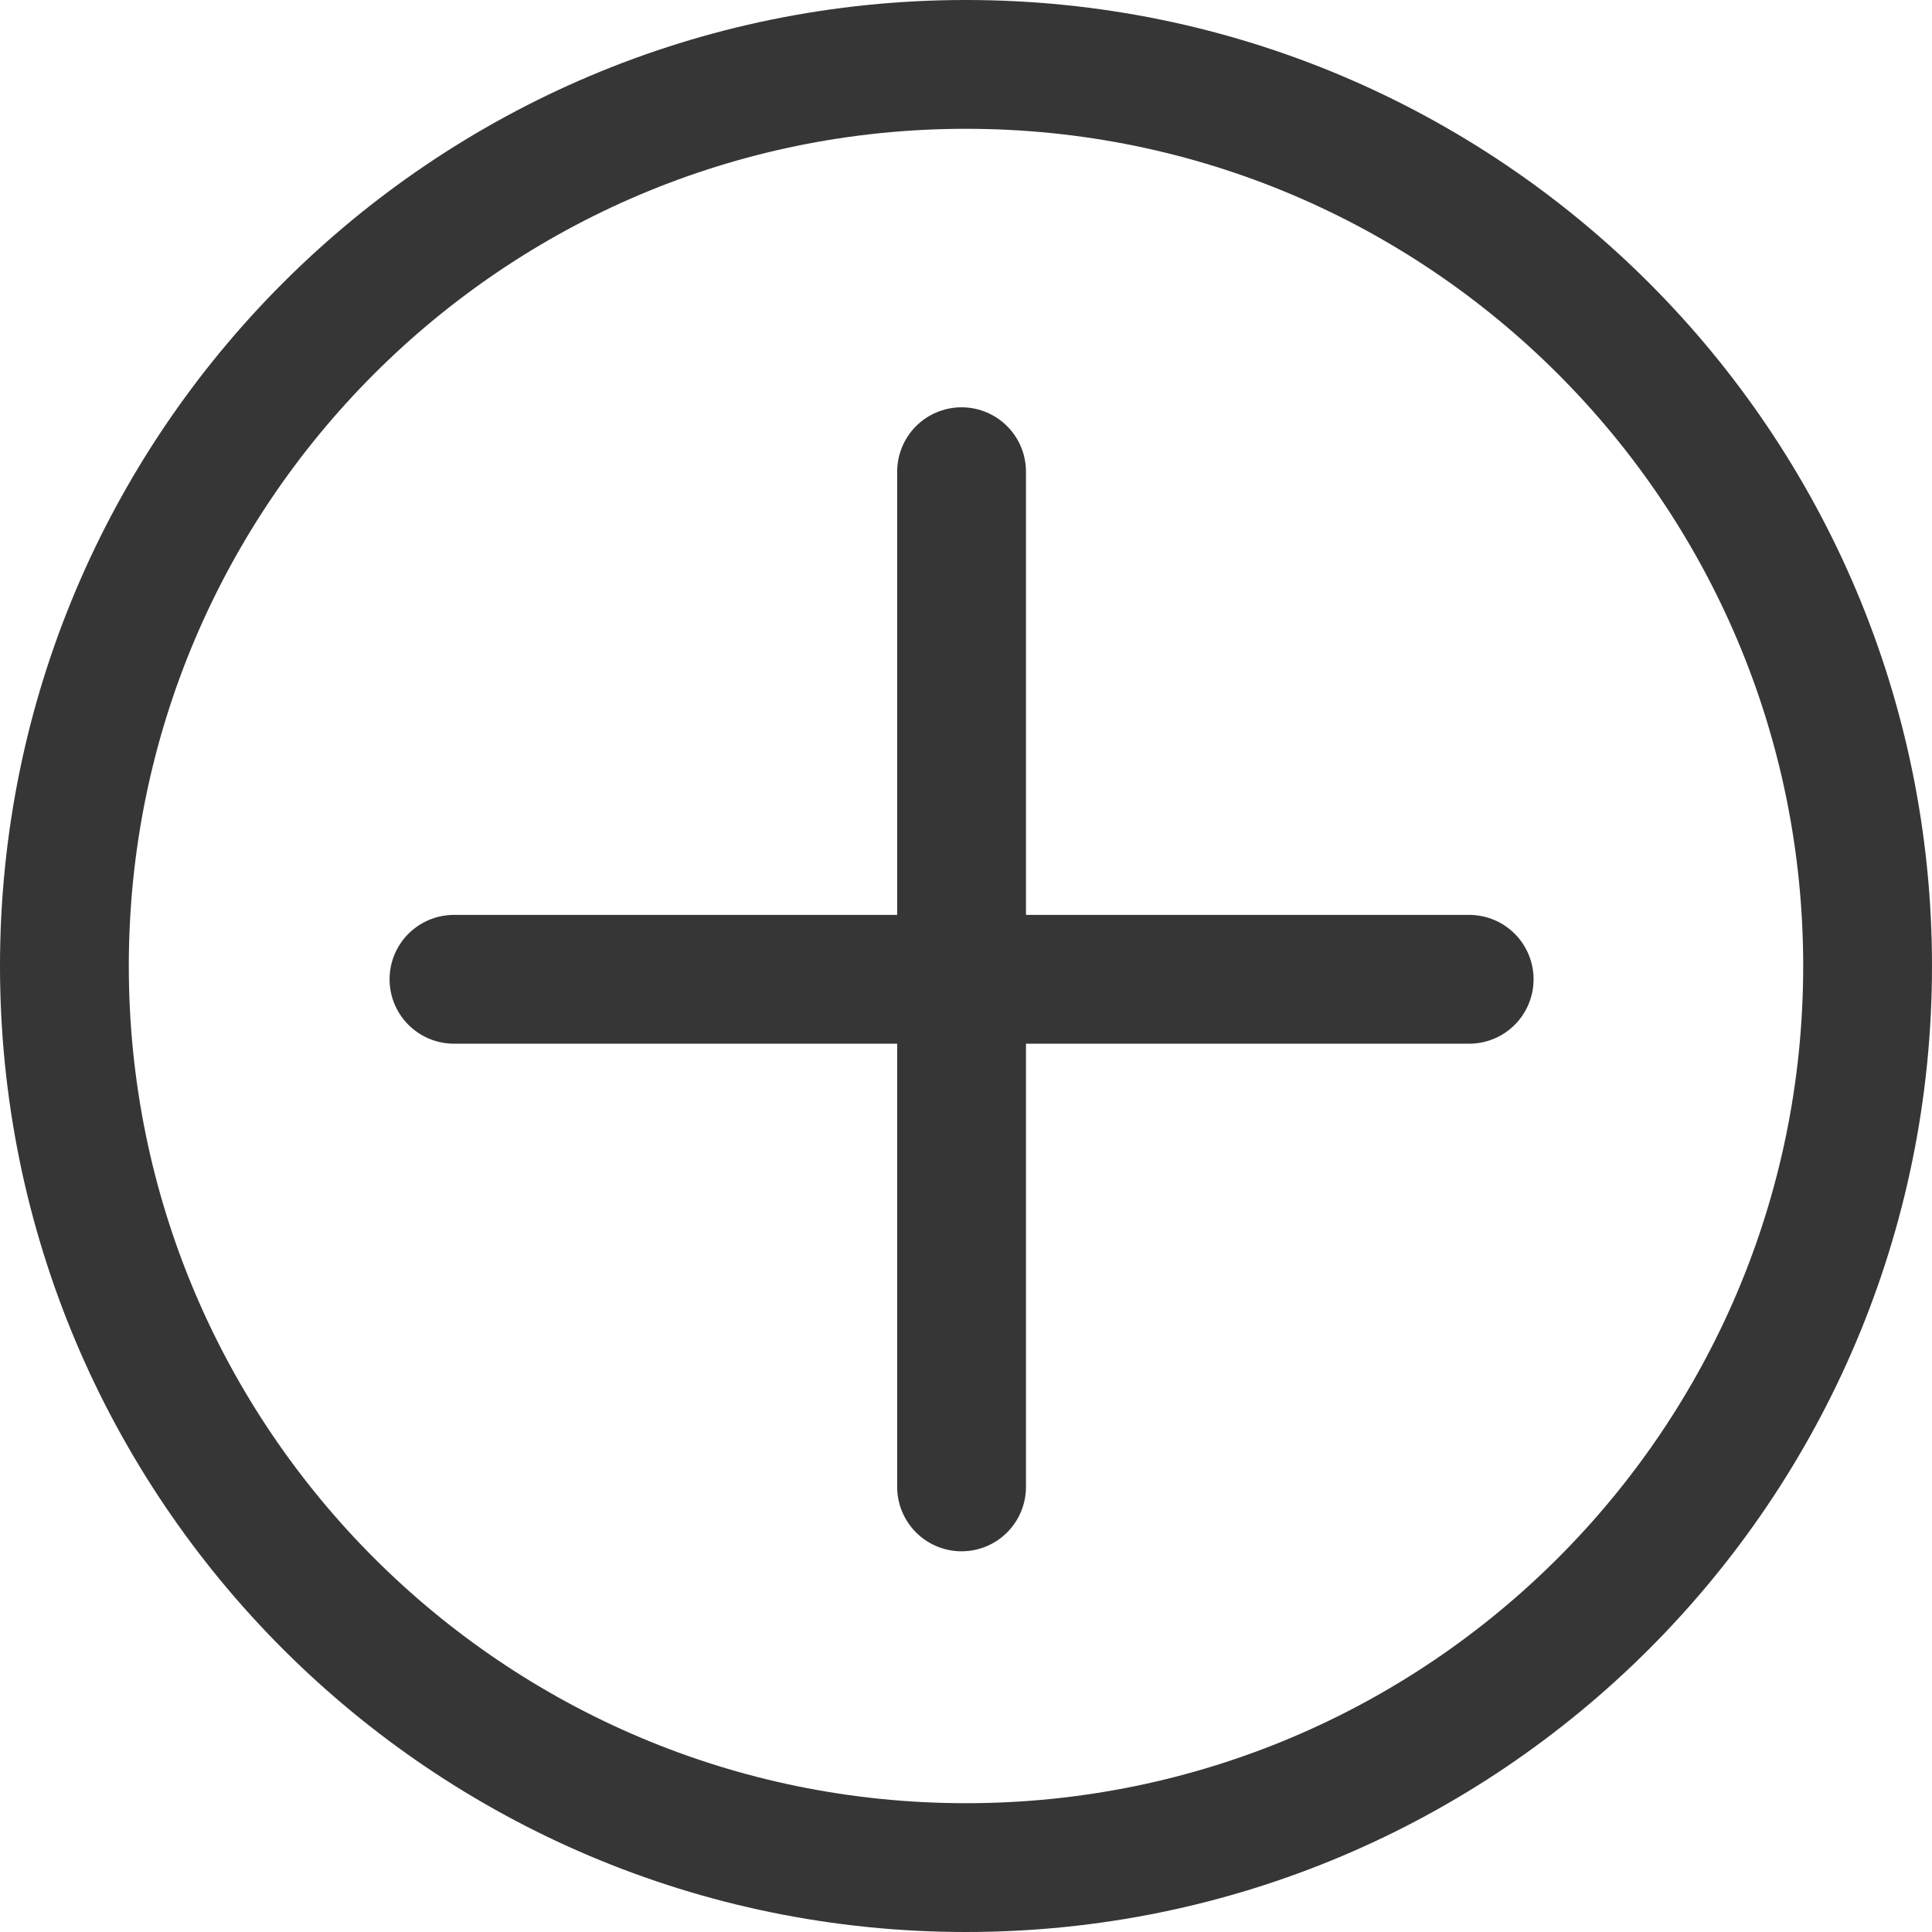
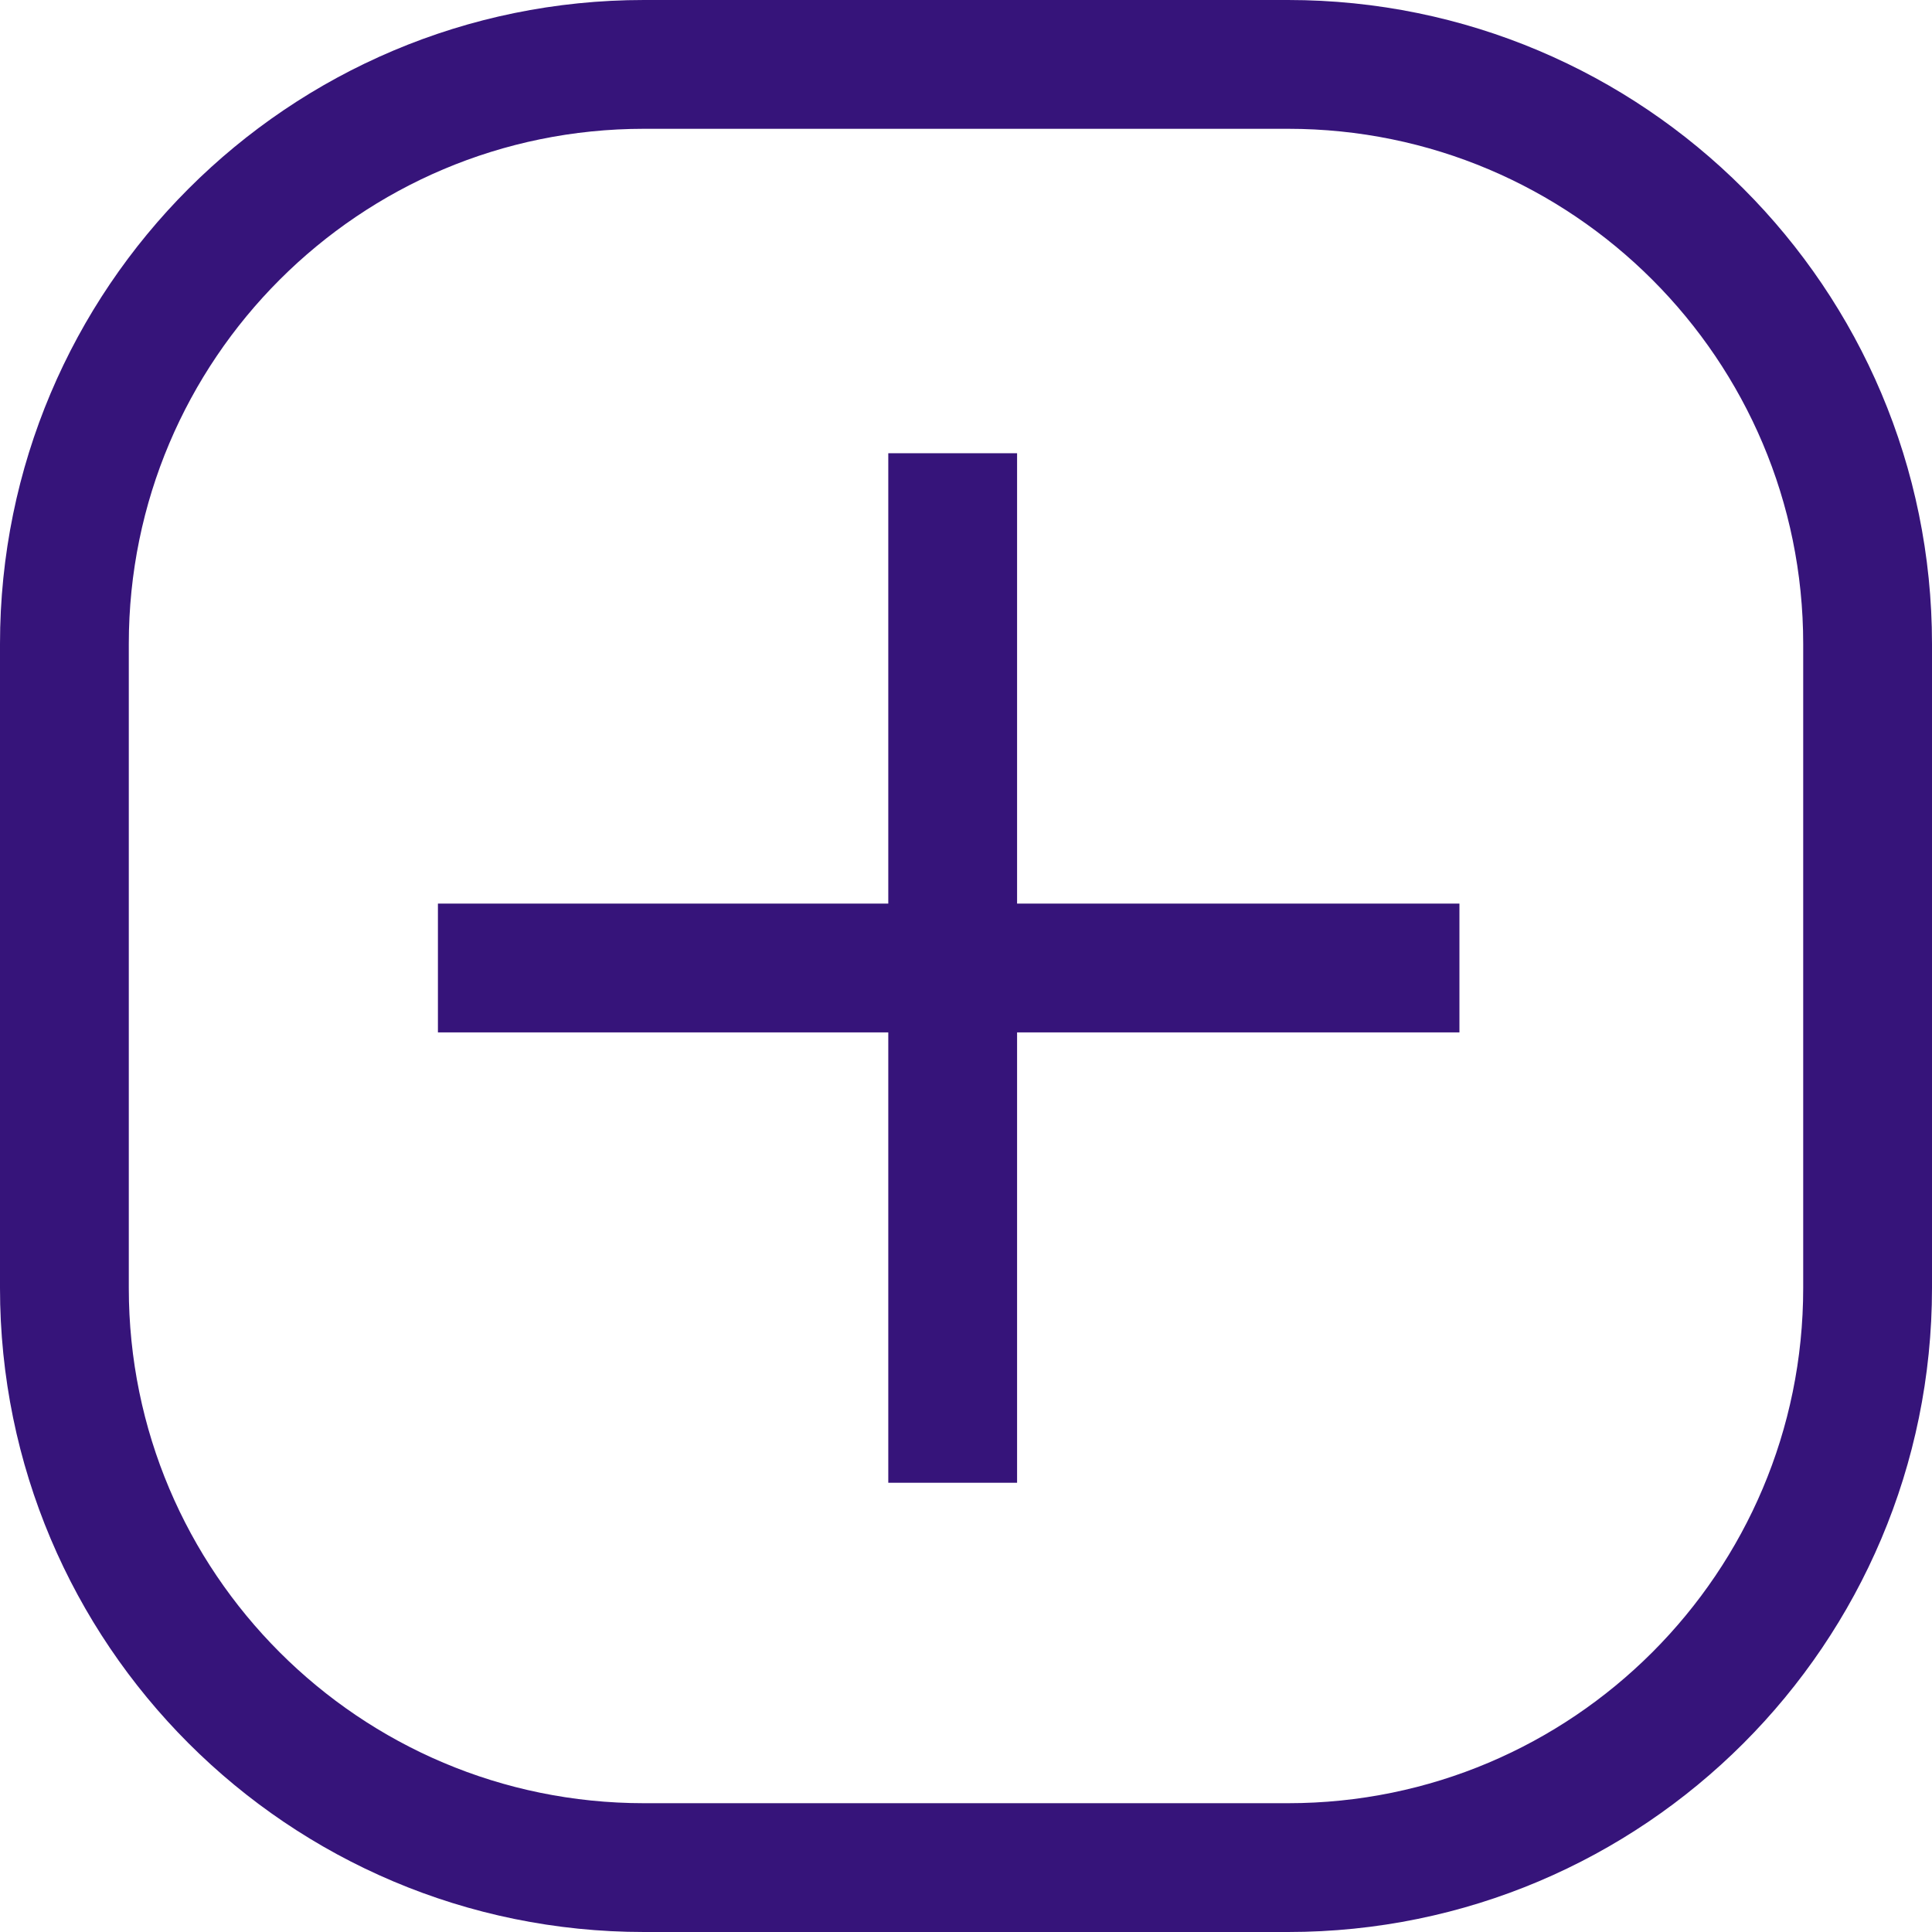
<svg xmlns="http://www.w3.org/2000/svg" width="150" height="150" viewBox="0 0 150 150" fill="none">
-   <circle cx="75" cy="75" r="70" stroke="#363636" stroke-width="10" />
-   <path d="M74.656 36.622V76.032M74.656 115.442V76.032M74.656 76.032L114.066 76.032L35.246 76.032" stroke="#363636" stroke-width="10" stroke-linecap="round" stroke-linejoin="round" />
+   <rect x="5" y="5" width="140" height="140" rx="45" stroke="#36147A" stroke-width="10" />
+   <path d="M73.966 40.189L73.966 75.155M73.966 110.121L73.966 75.155M73.966 75.155L113.31 75.155L39 75.155" stroke="#36147A" stroke-width="10" stroke-linecap="square" />
</svg>
